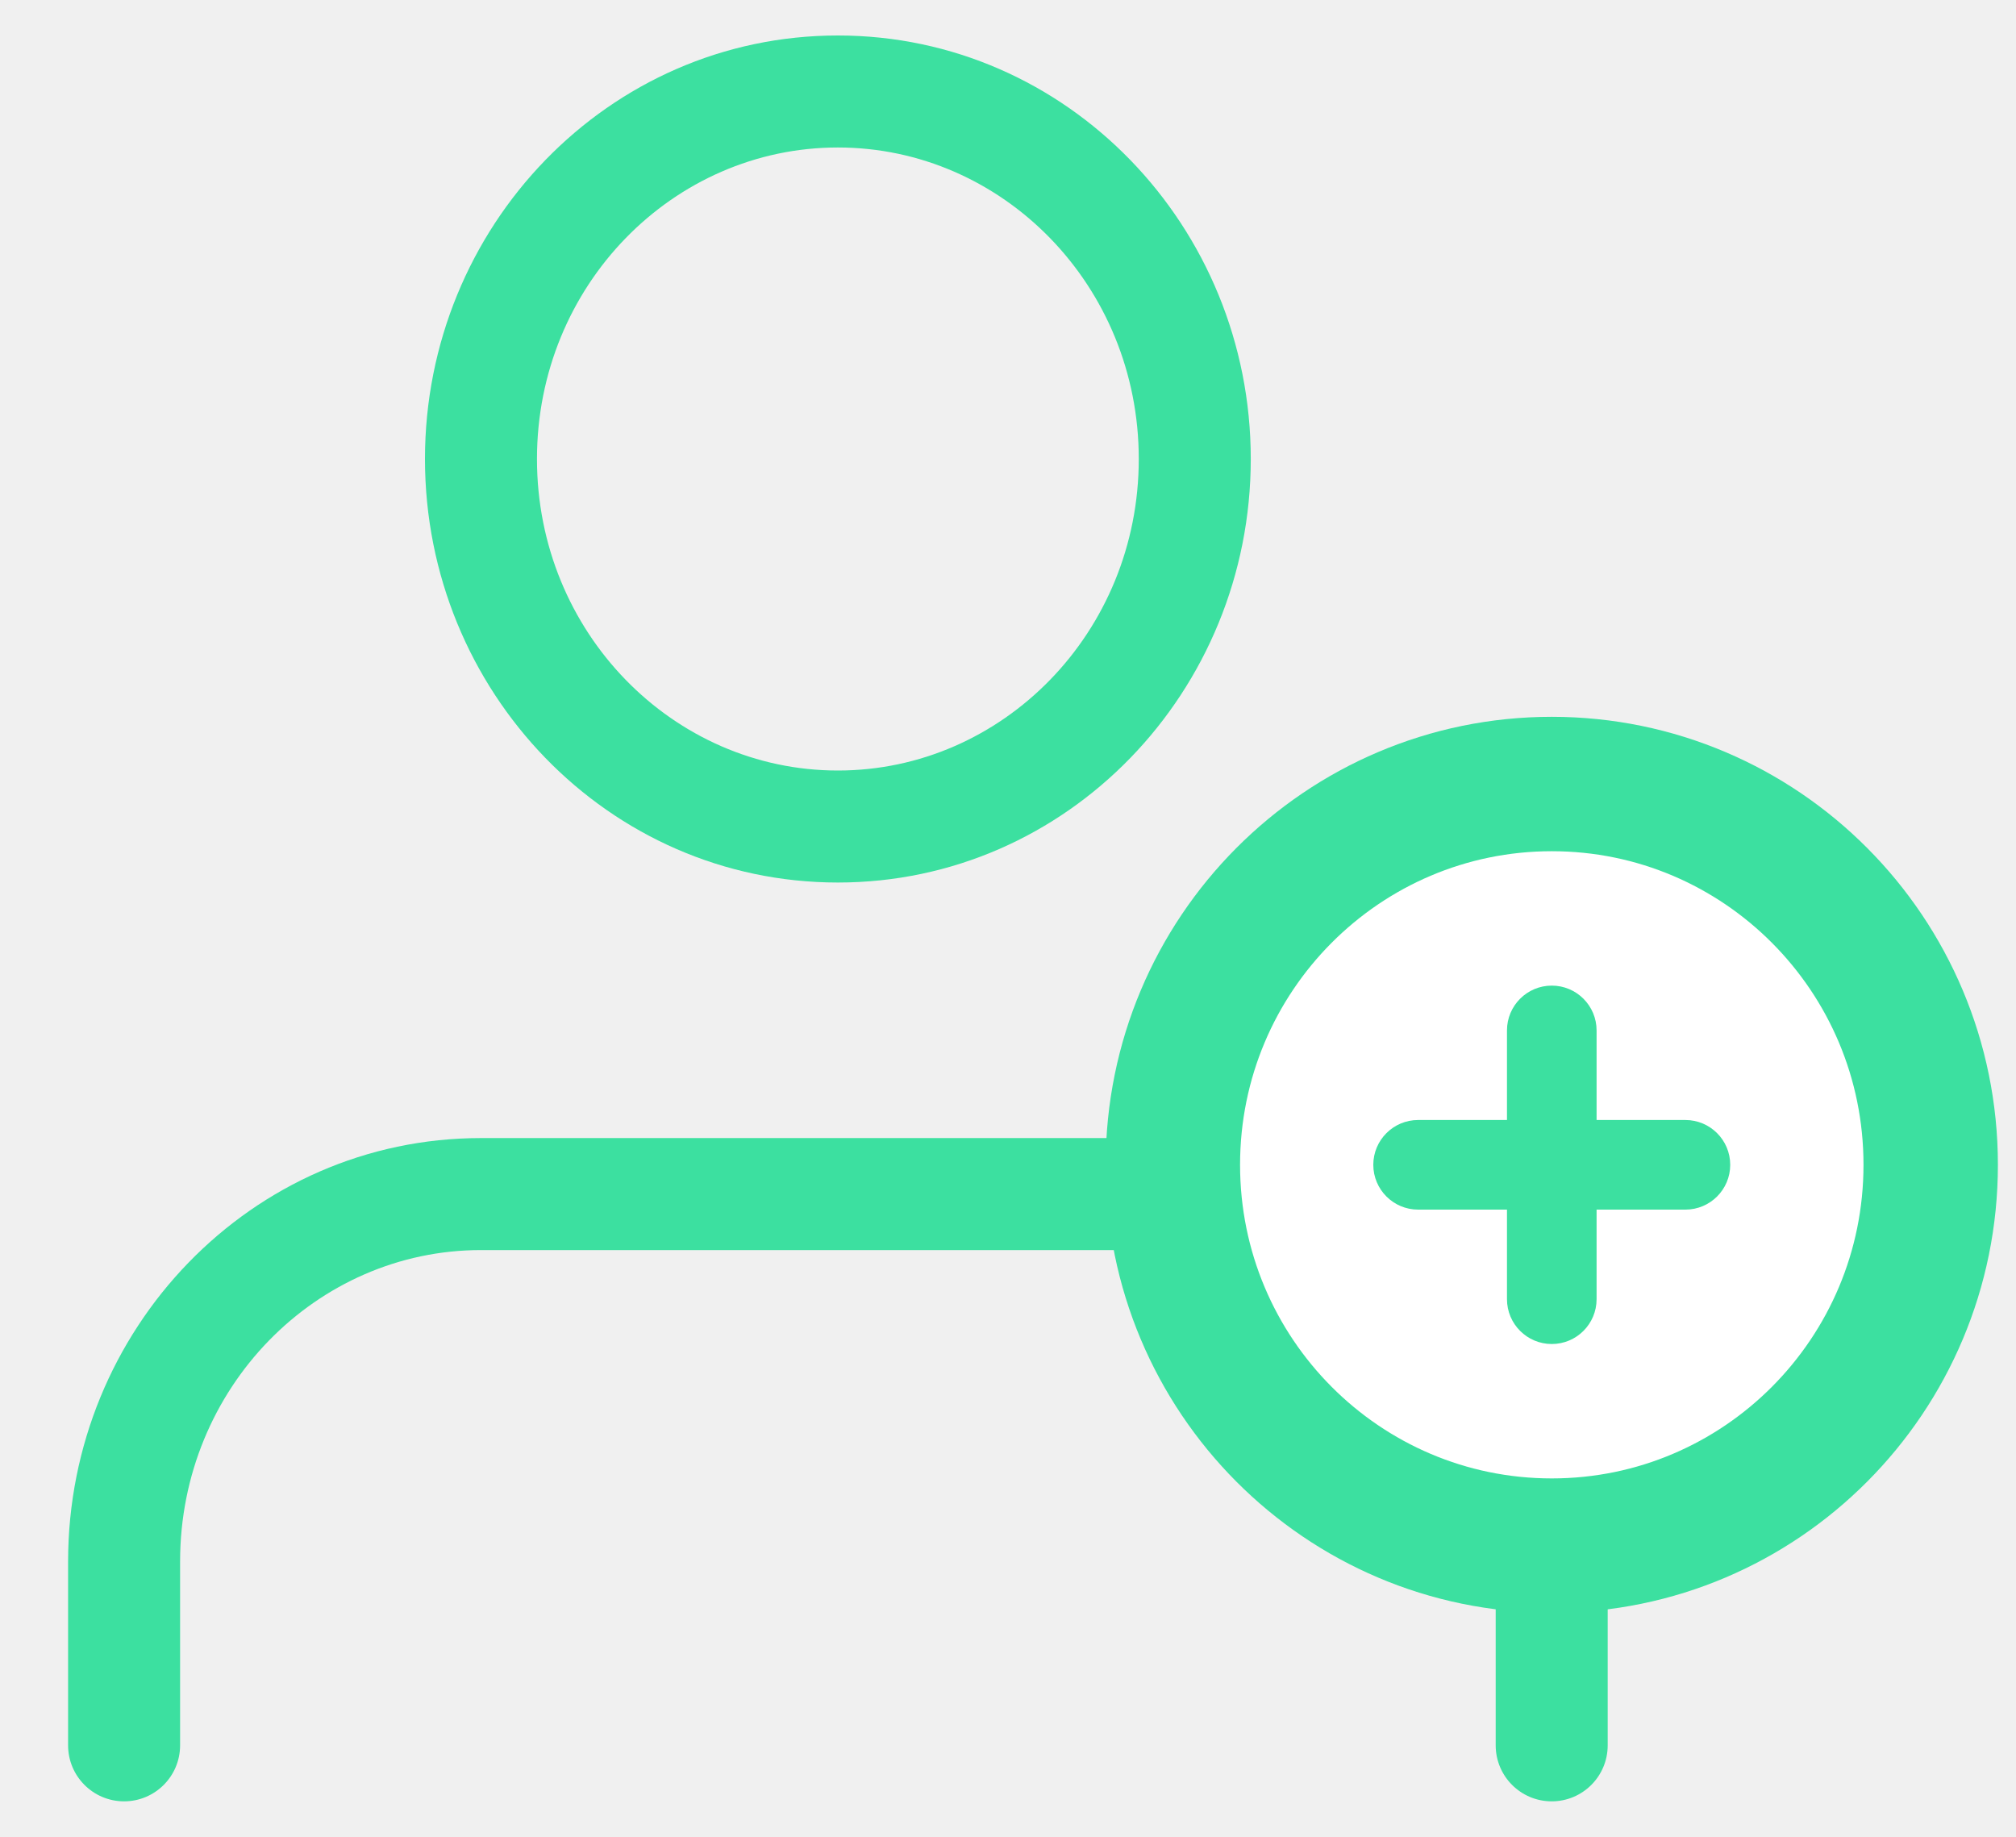
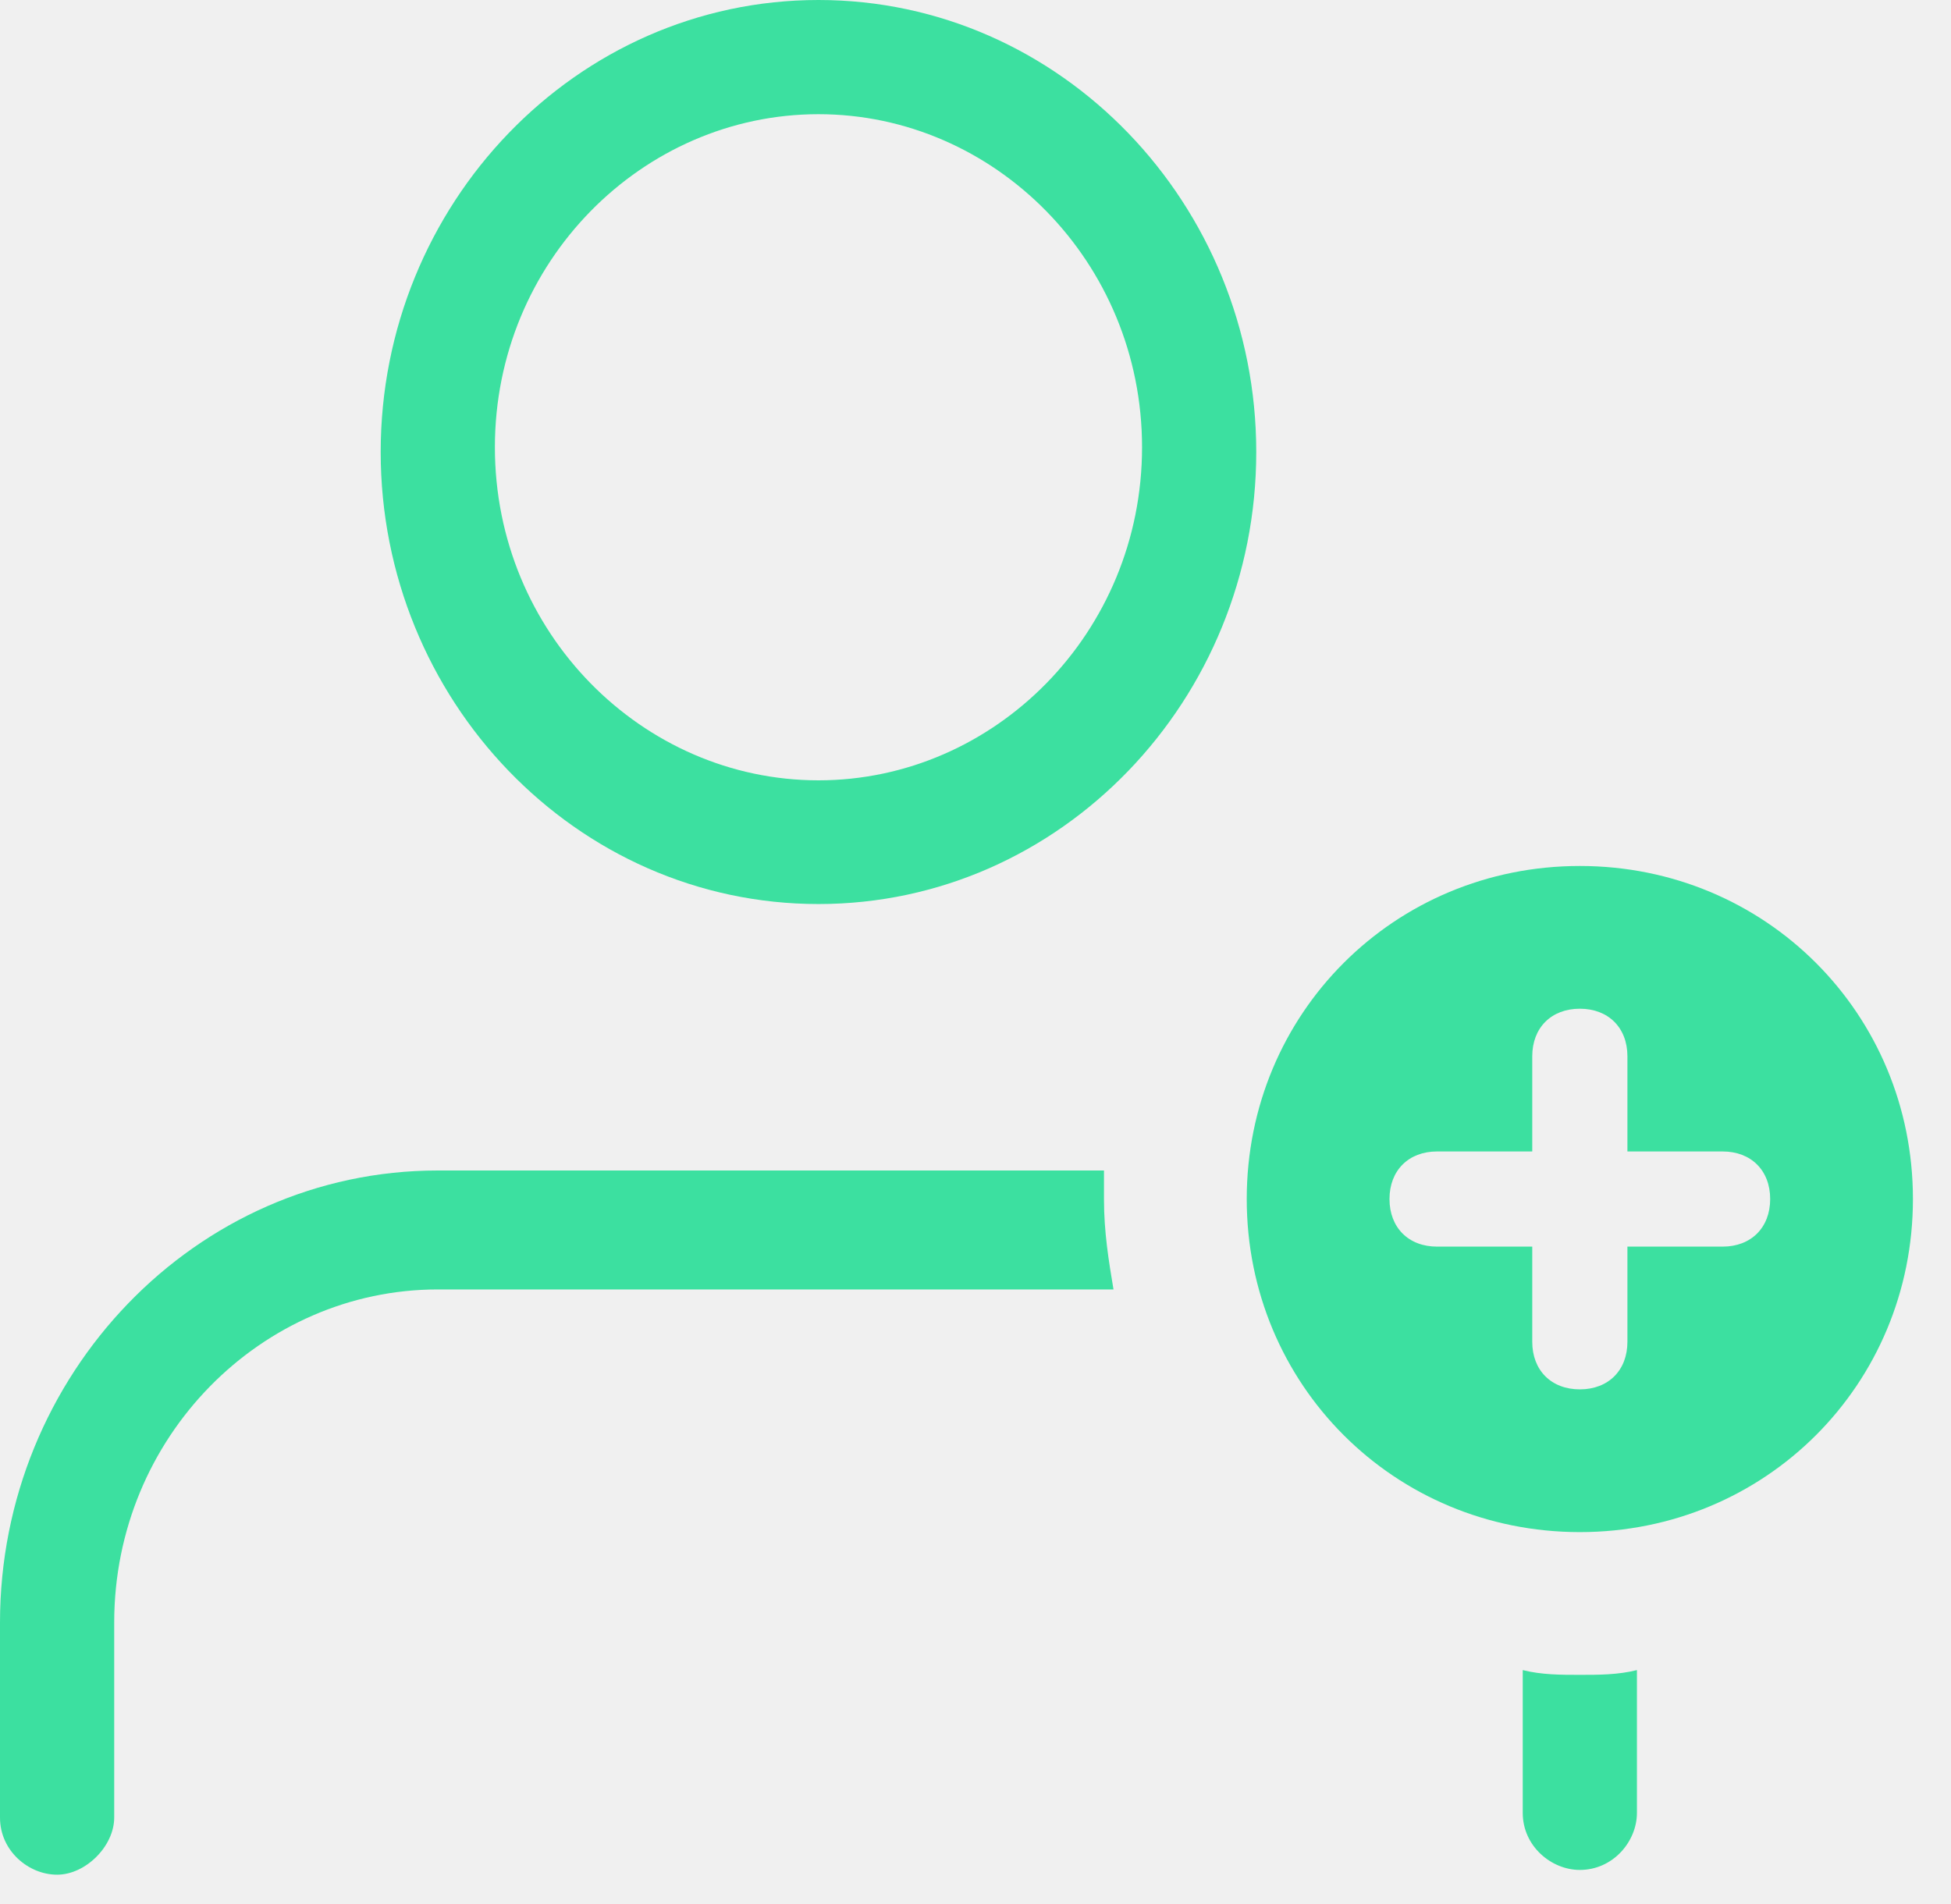
- <svg xmlns="http://www.w3.org/2000/svg" width="45" height="41" viewBox="0 0 45 41" fill="none">
-   <path fill-rule="evenodd" clip-rule="evenodd" d="M18.703 0.792C13.578 0.792 9.486 5.059 9.486 10.245C9.486 15.432 13.578 19.699 18.703 19.699C23.827 19.699 27.919 15.432 27.919 10.245C27.919 5.059 23.827 0.792 18.703 0.792ZM11.986 10.245C11.986 6.37 15.028 3.292 18.703 3.292C22.378 3.292 25.419 6.37 25.419 10.245C25.419 14.12 22.378 17.199 18.703 17.199C15.028 17.199 11.986 14.12 11.986 10.245ZM10.736 25.403C5.612 25.403 1.52 29.67 1.52 34.856V38.958C1.52 39.648 2.079 40.208 2.77 40.208C3.46 40.208 4.02 39.648 4.02 38.958V34.856C4.02 30.981 7.061 27.903 10.736 27.903H26.669C30.345 27.903 33.386 30.981 33.386 34.856V38.958C33.386 39.648 33.946 40.208 34.636 40.208C35.327 40.208 35.886 39.648 35.886 38.958V34.856C35.886 29.67 31.794 25.403 26.669 25.403H10.736Z" fill="#3CE0A0" />
-   <path class="cross" d="M43.096 26C43.096 30.7 39.303 34.5 34.638 34.5C29.973 34.5 26.18 30.7 26.18 26C26.18 21.3 29.973 17.5 34.638 17.5C39.303 17.5 43.096 21.3 43.096 26Z" fill="white" stroke="#3CE0A0" stroke-width="3" />
-   <path fill-rule="evenodd" clip-rule="evenodd" d="M35.638 23C35.638 22.448 35.19 22 34.638 22C34.086 22 33.638 22.448 33.638 23V25H31.654C31.102 25 30.654 25.448 30.654 26C30.654 26.552 31.102 27 31.654 27H33.638V29C33.638 29.552 34.086 30 34.638 30C35.19 30 35.638 29.552 35.638 29V27H37.621C38.173 27 38.621 26.552 38.621 26C38.621 25.448 38.173 25 37.621 25H35.638V23Z" fill="#3CE0A0" />
+ <svg xmlns="http://www.w3.org/2000/svg" width="41" height="40" viewBox="0 0 41 40" fill="none">
+   <path d="M33.2 18.2C29.3 18.2 26.2 21.3 26.2 25.2C26.2 29.1 29.3 32.2 33.2 32.2C37.1 32.2 40.2 29.1 40.2 25.2C40.2 21.3 37.1 18.2 33.2 18.2ZM36.2 26.2H34.2V28.2C34.2 28.8 33.8 29.2 33.2 29.2C32.6 29.2 32.2 28.8 32.2 28.2V26.2H30.2C29.6 26.2 29.2 25.8 29.2 25.2C29.2 24.6 29.6 24.2 30.2 24.2H32.2V22.2C32.2 21.6 32.6 21.2 33.2 21.2C33.8 21.2 34.2 21.6 34.2 22.2V24.2H36.2C36.8 24.2 37.2 24.6 37.2 25.2C37.2 25.8 36.8 26.2 36.2 26.2Z" fill="#3CE0A0" />
+   <path d="M23.2 24.6H9.2C4.1 24.6 0 28.9 0 34.1V38.2C0 38.9 0.6 39.4 1.2 39.4C1.8 39.4 2.4 38.8 2.4 38.2V34.1C2.4 30.2 5.5 27.1 9.2 27.1H23.4C23.3 26.5 23.2 25.9 23.2 25.2C23.2 25 23.2 24.8 23.2 24.6Z" fill="#3CE0A0" />
+   <path d="M17.2 0C12.1 0 8 4.3 8 9.5C8 14.7 12.1 19 17.2 19C22.3 19 26.4 14.7 26.4 9.5C26.4 4.3 22.3 0 17.2 0ZM17.2 16.4C13.5 16.4 10.4 13.3 10.4 9.4C10.4 5.5 13.5 2.4 17.2 2.4C20.9 2.4 24 5.5 24 9.4C24 13.3 20.9 16.4 17.2 16.4Z" fill="#3CE0A0" />
+   <path d="M32 35.1V38.1C32 38.8 32.6 39.3 33.2 39.3C33.9 39.3 34.4 38.7 34.4 38.1V35.1C34 35.2 33.6 35.2 33.2 35.2C32.8 35.2 32.4 35.2 32 35.1Z" fill="#3CE0A0" />
</svg>
